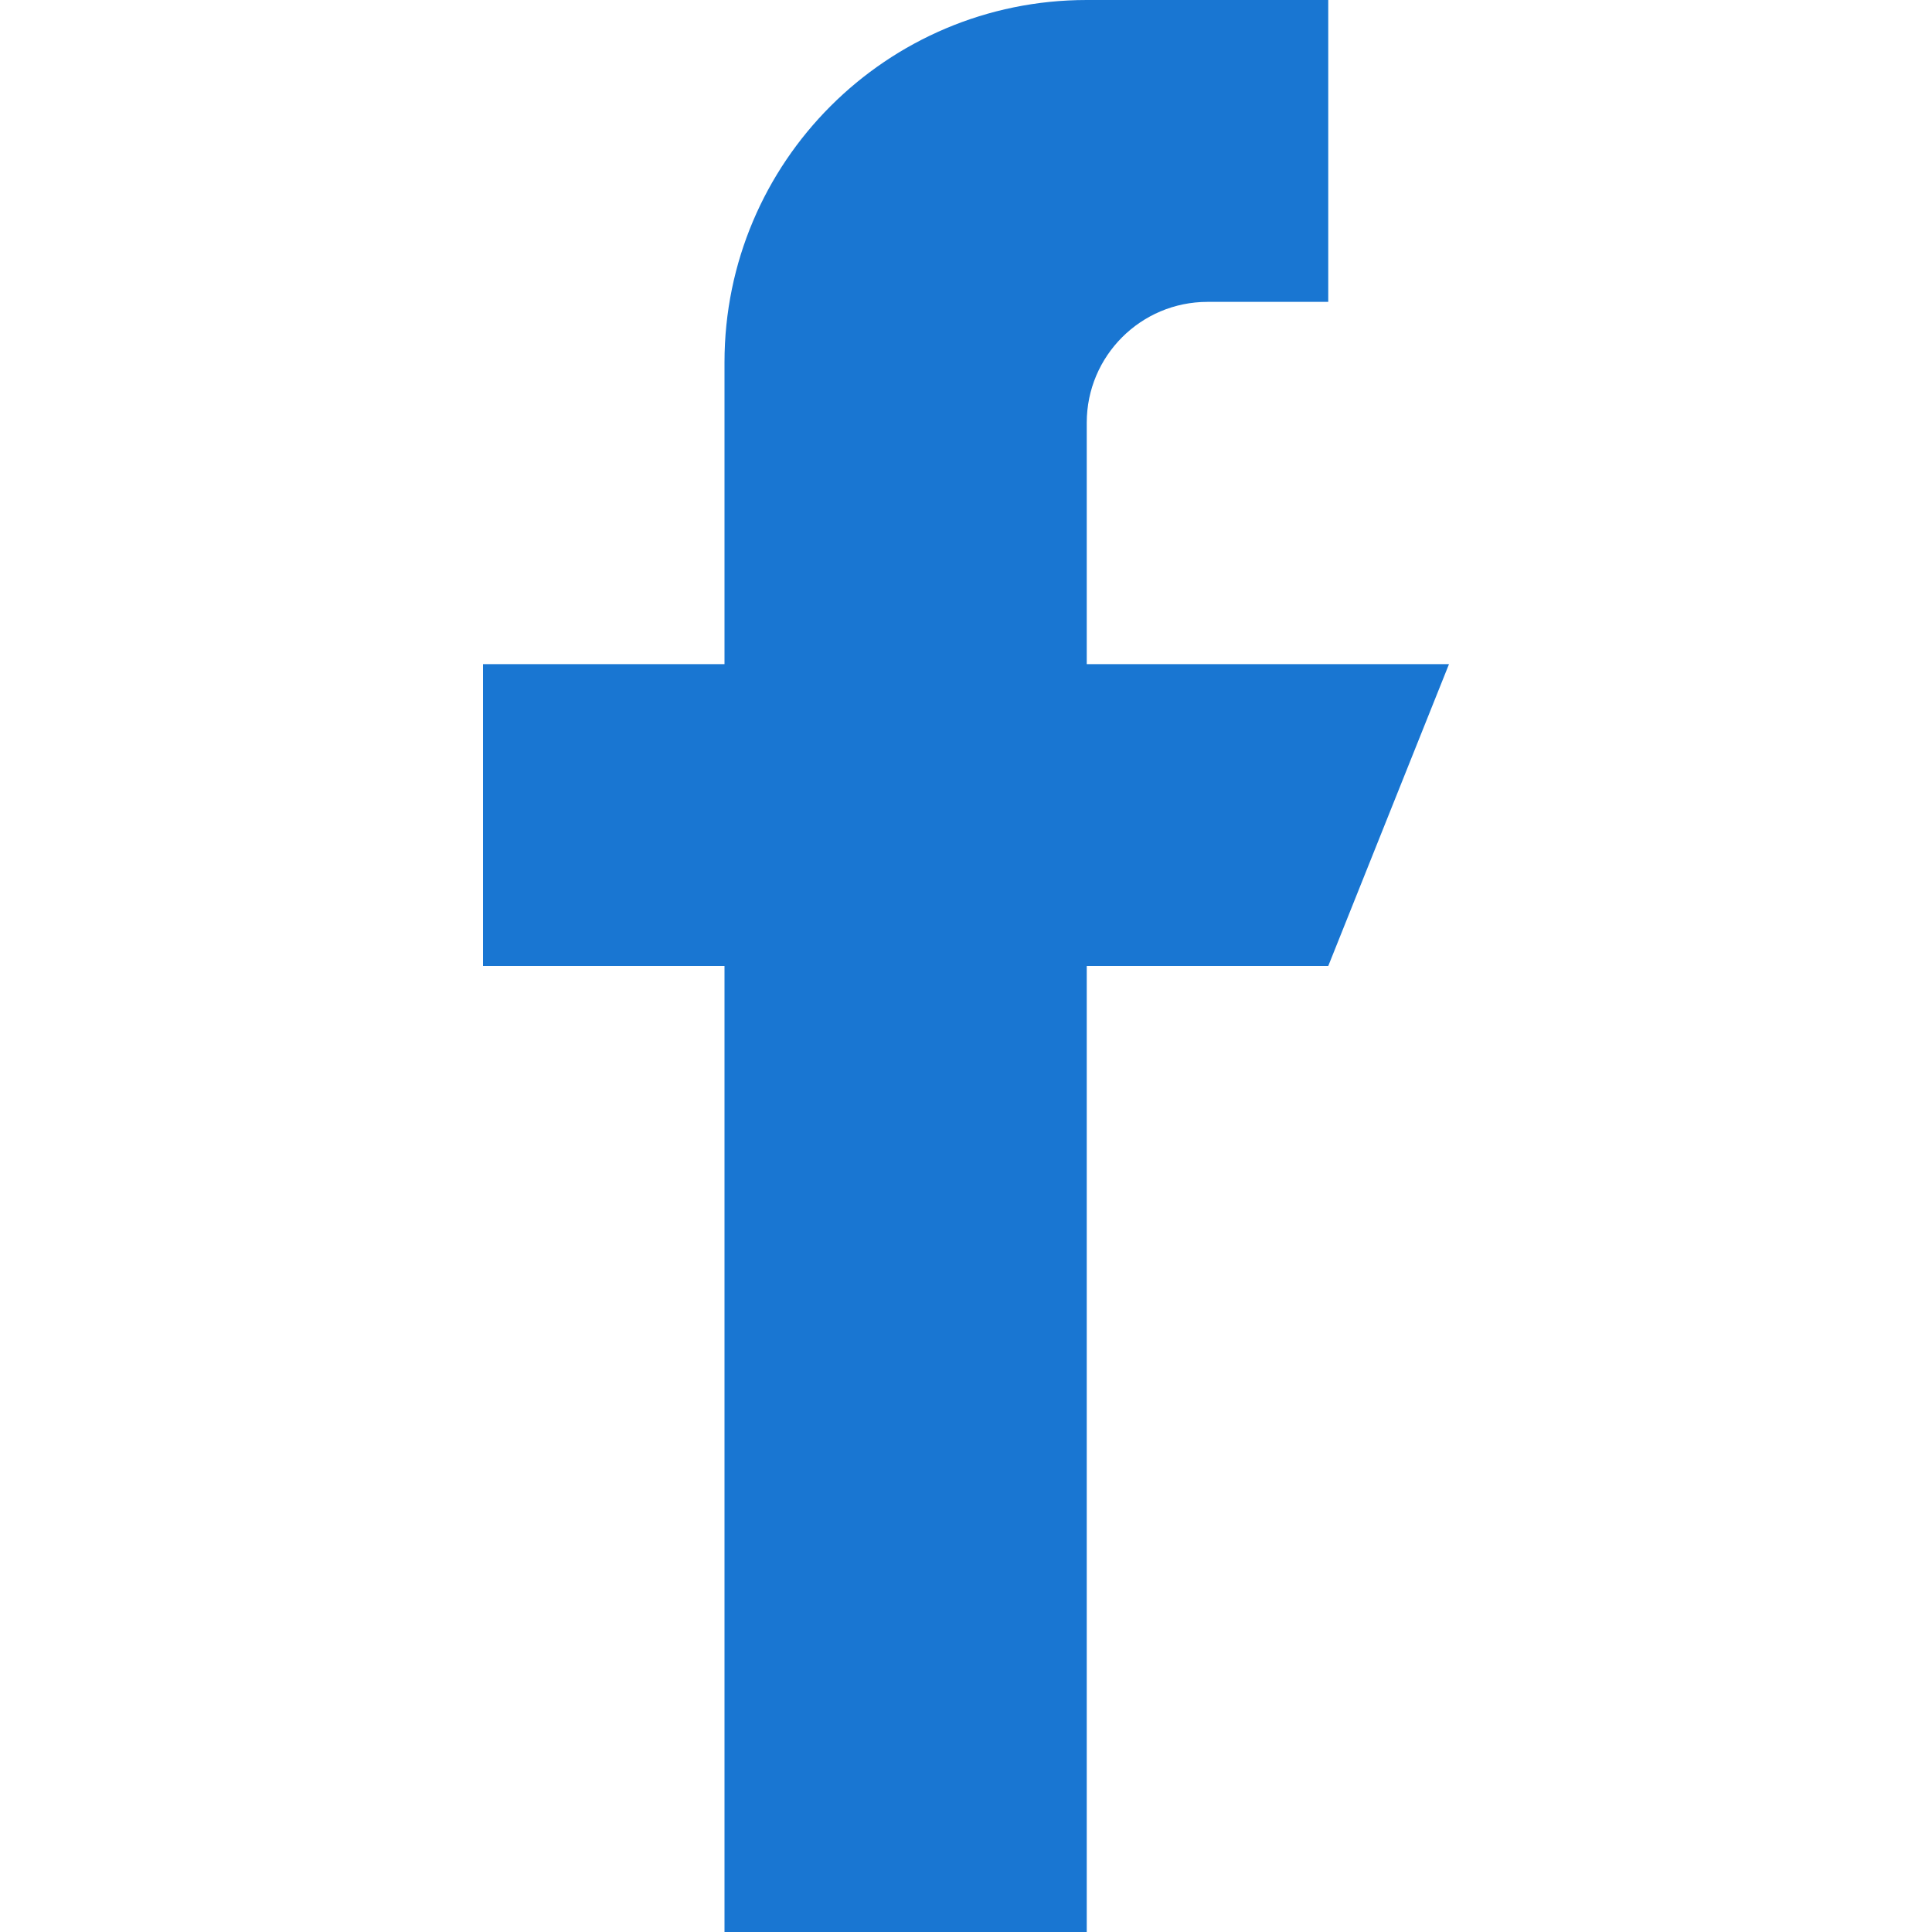
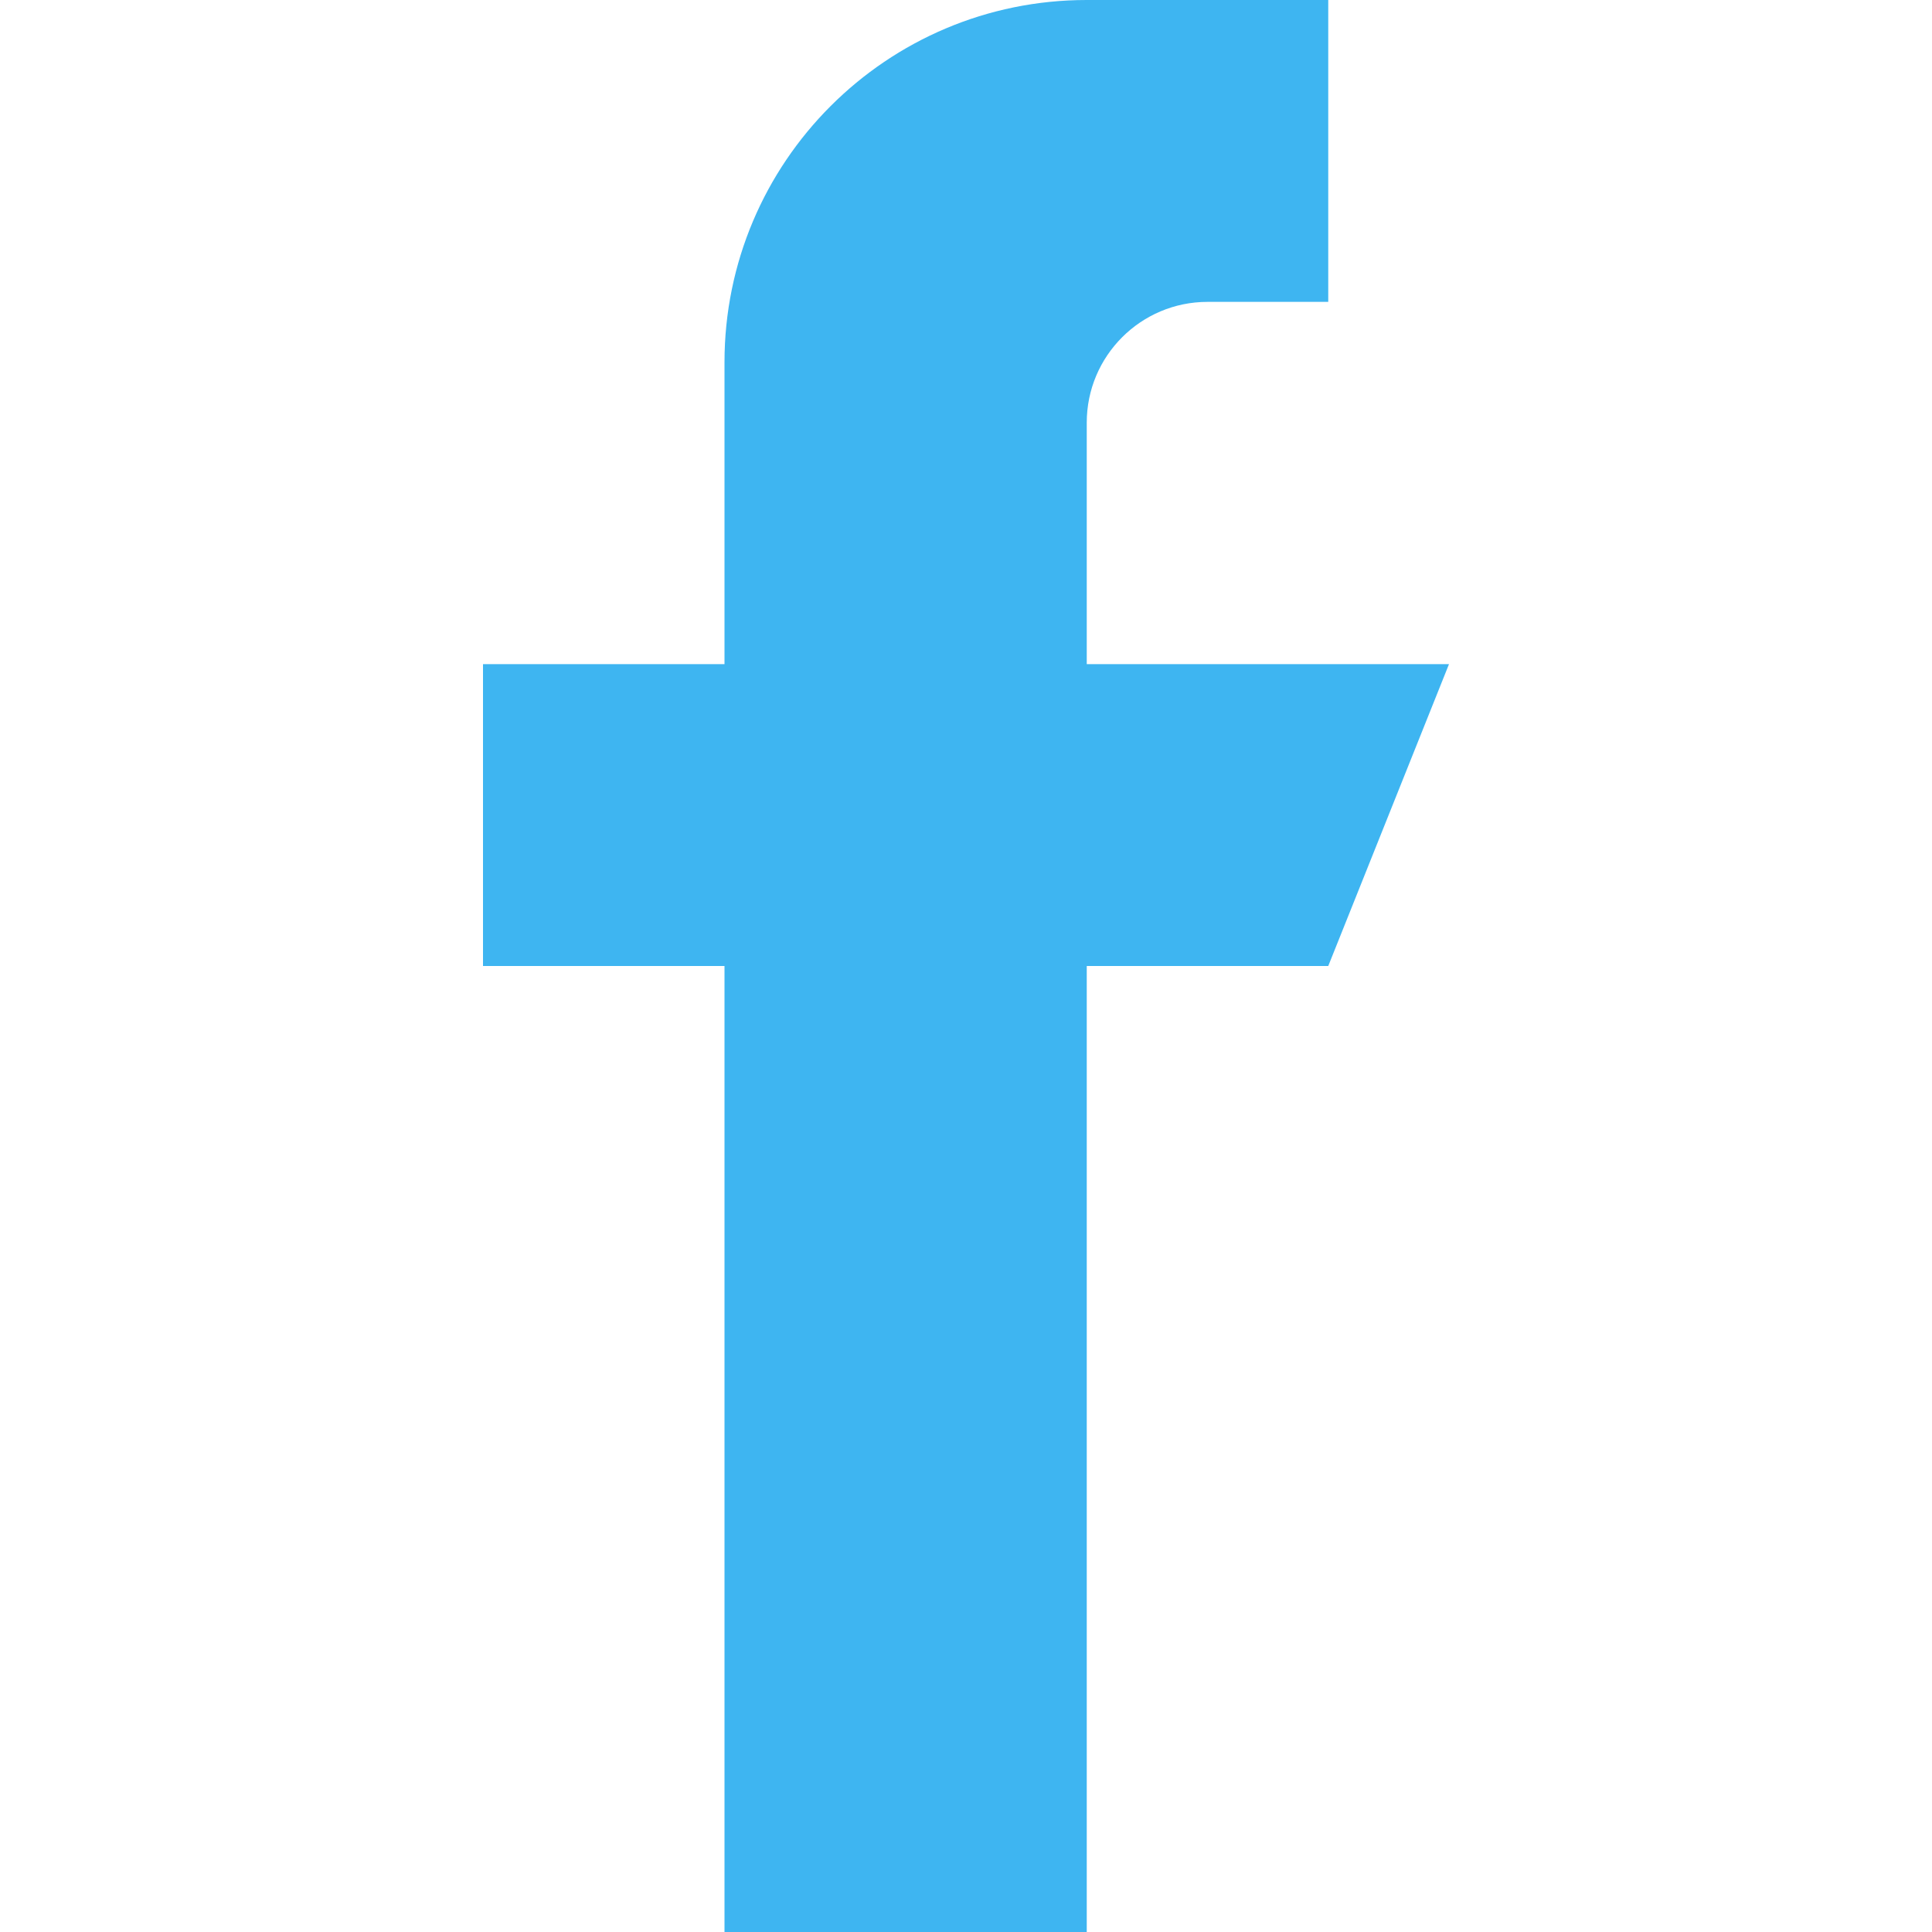
<svg xmlns="http://www.w3.org/2000/svg" version="1.1" id="Capa_1" x="0px" y="0px" viewBox="0 0 512 512" style="enable-background:new 0 0 512 512;" xml:space="preserve">
-   <path style="fill:#1976D2;" d="M384,176h-96v-64c0-17.664,14.336-32,32-32h32V0h-64l0,0c-53.024,0-96,42.976-96,96v80h-64v80h64v256  h96V256h64L384,176z" />
+   <path style="fill:#3eb5f1;" d="M384,176h-96v-64c0-17.664,14.336-32,32-32h32V0h-64l0,0c-53.024,0-96,42.976-96,96v80h-64v80h64v256  h96V256h64L384,176z" />
  <g>
</g>
  <g>
</g>
  <g>
</g>
  <g>
</g>
  <g>
</g>
  <g>
</g>
  <g>
</g>
  <g>
</g>
  <g>
</g>
  <g>
</g>
  <g>
</g>
  <g>
</g>
  <g>
</g>
  <g>
</g>
  <g>
</g>
</svg>
